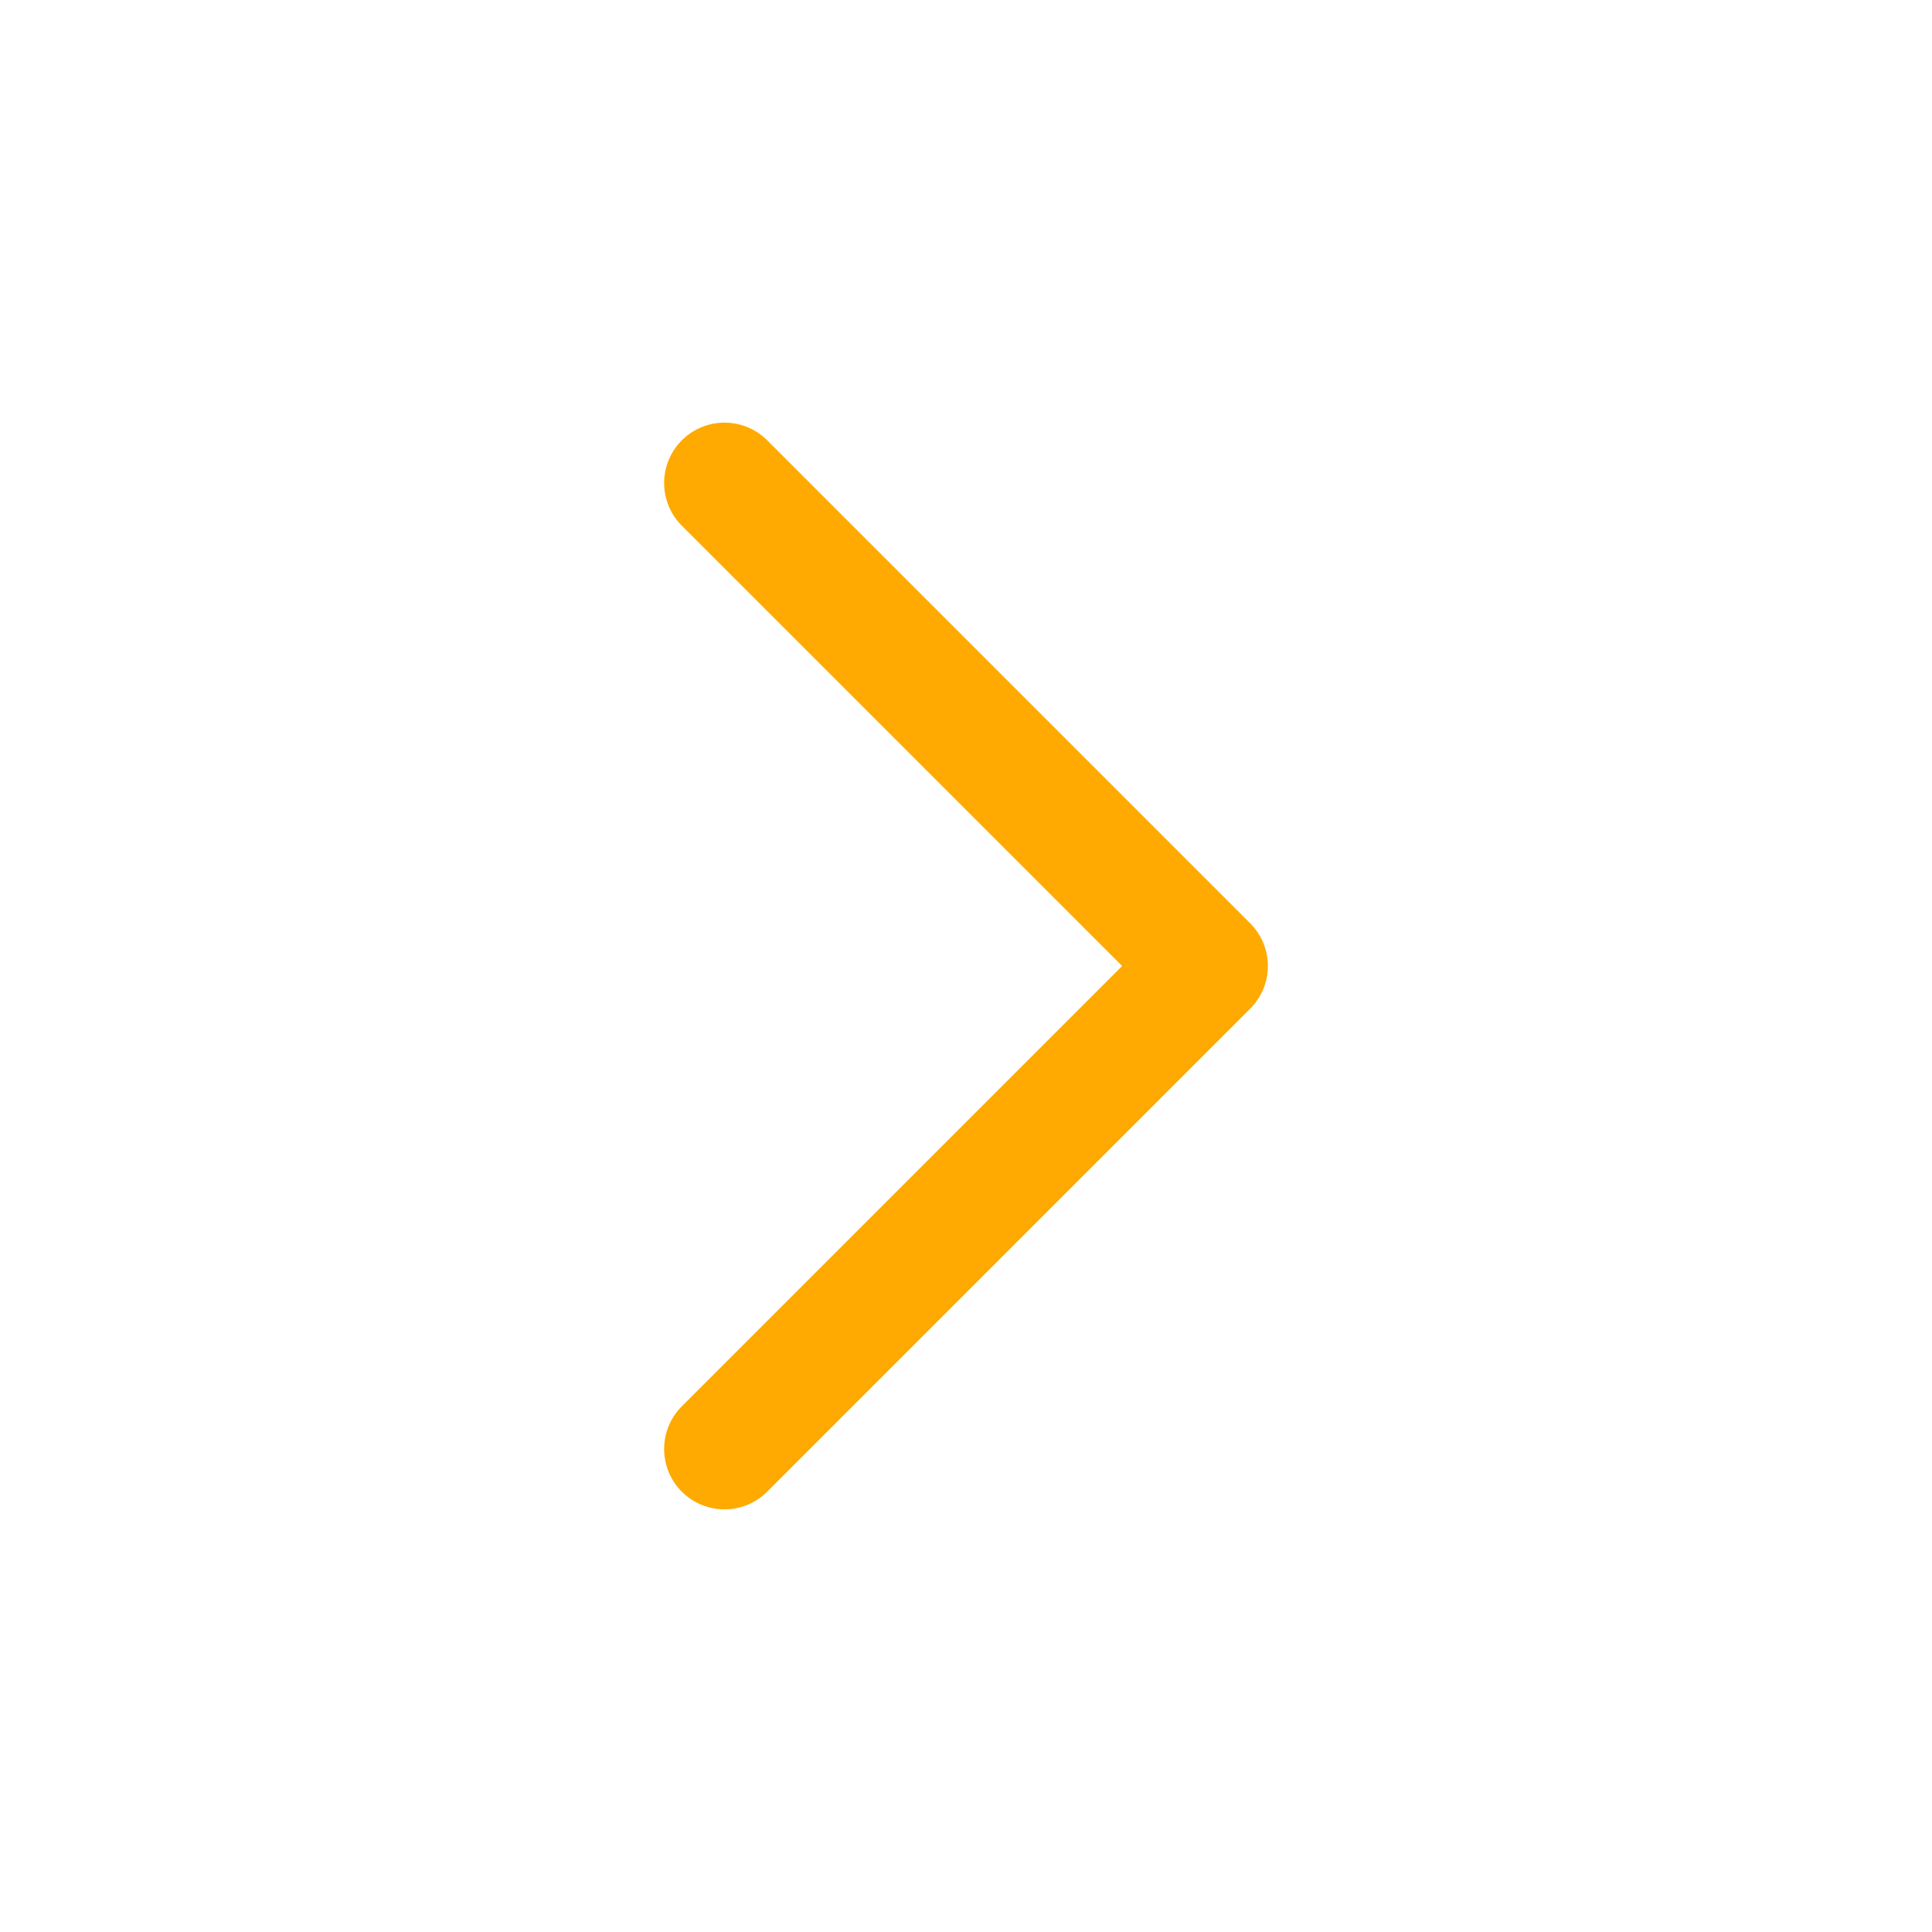
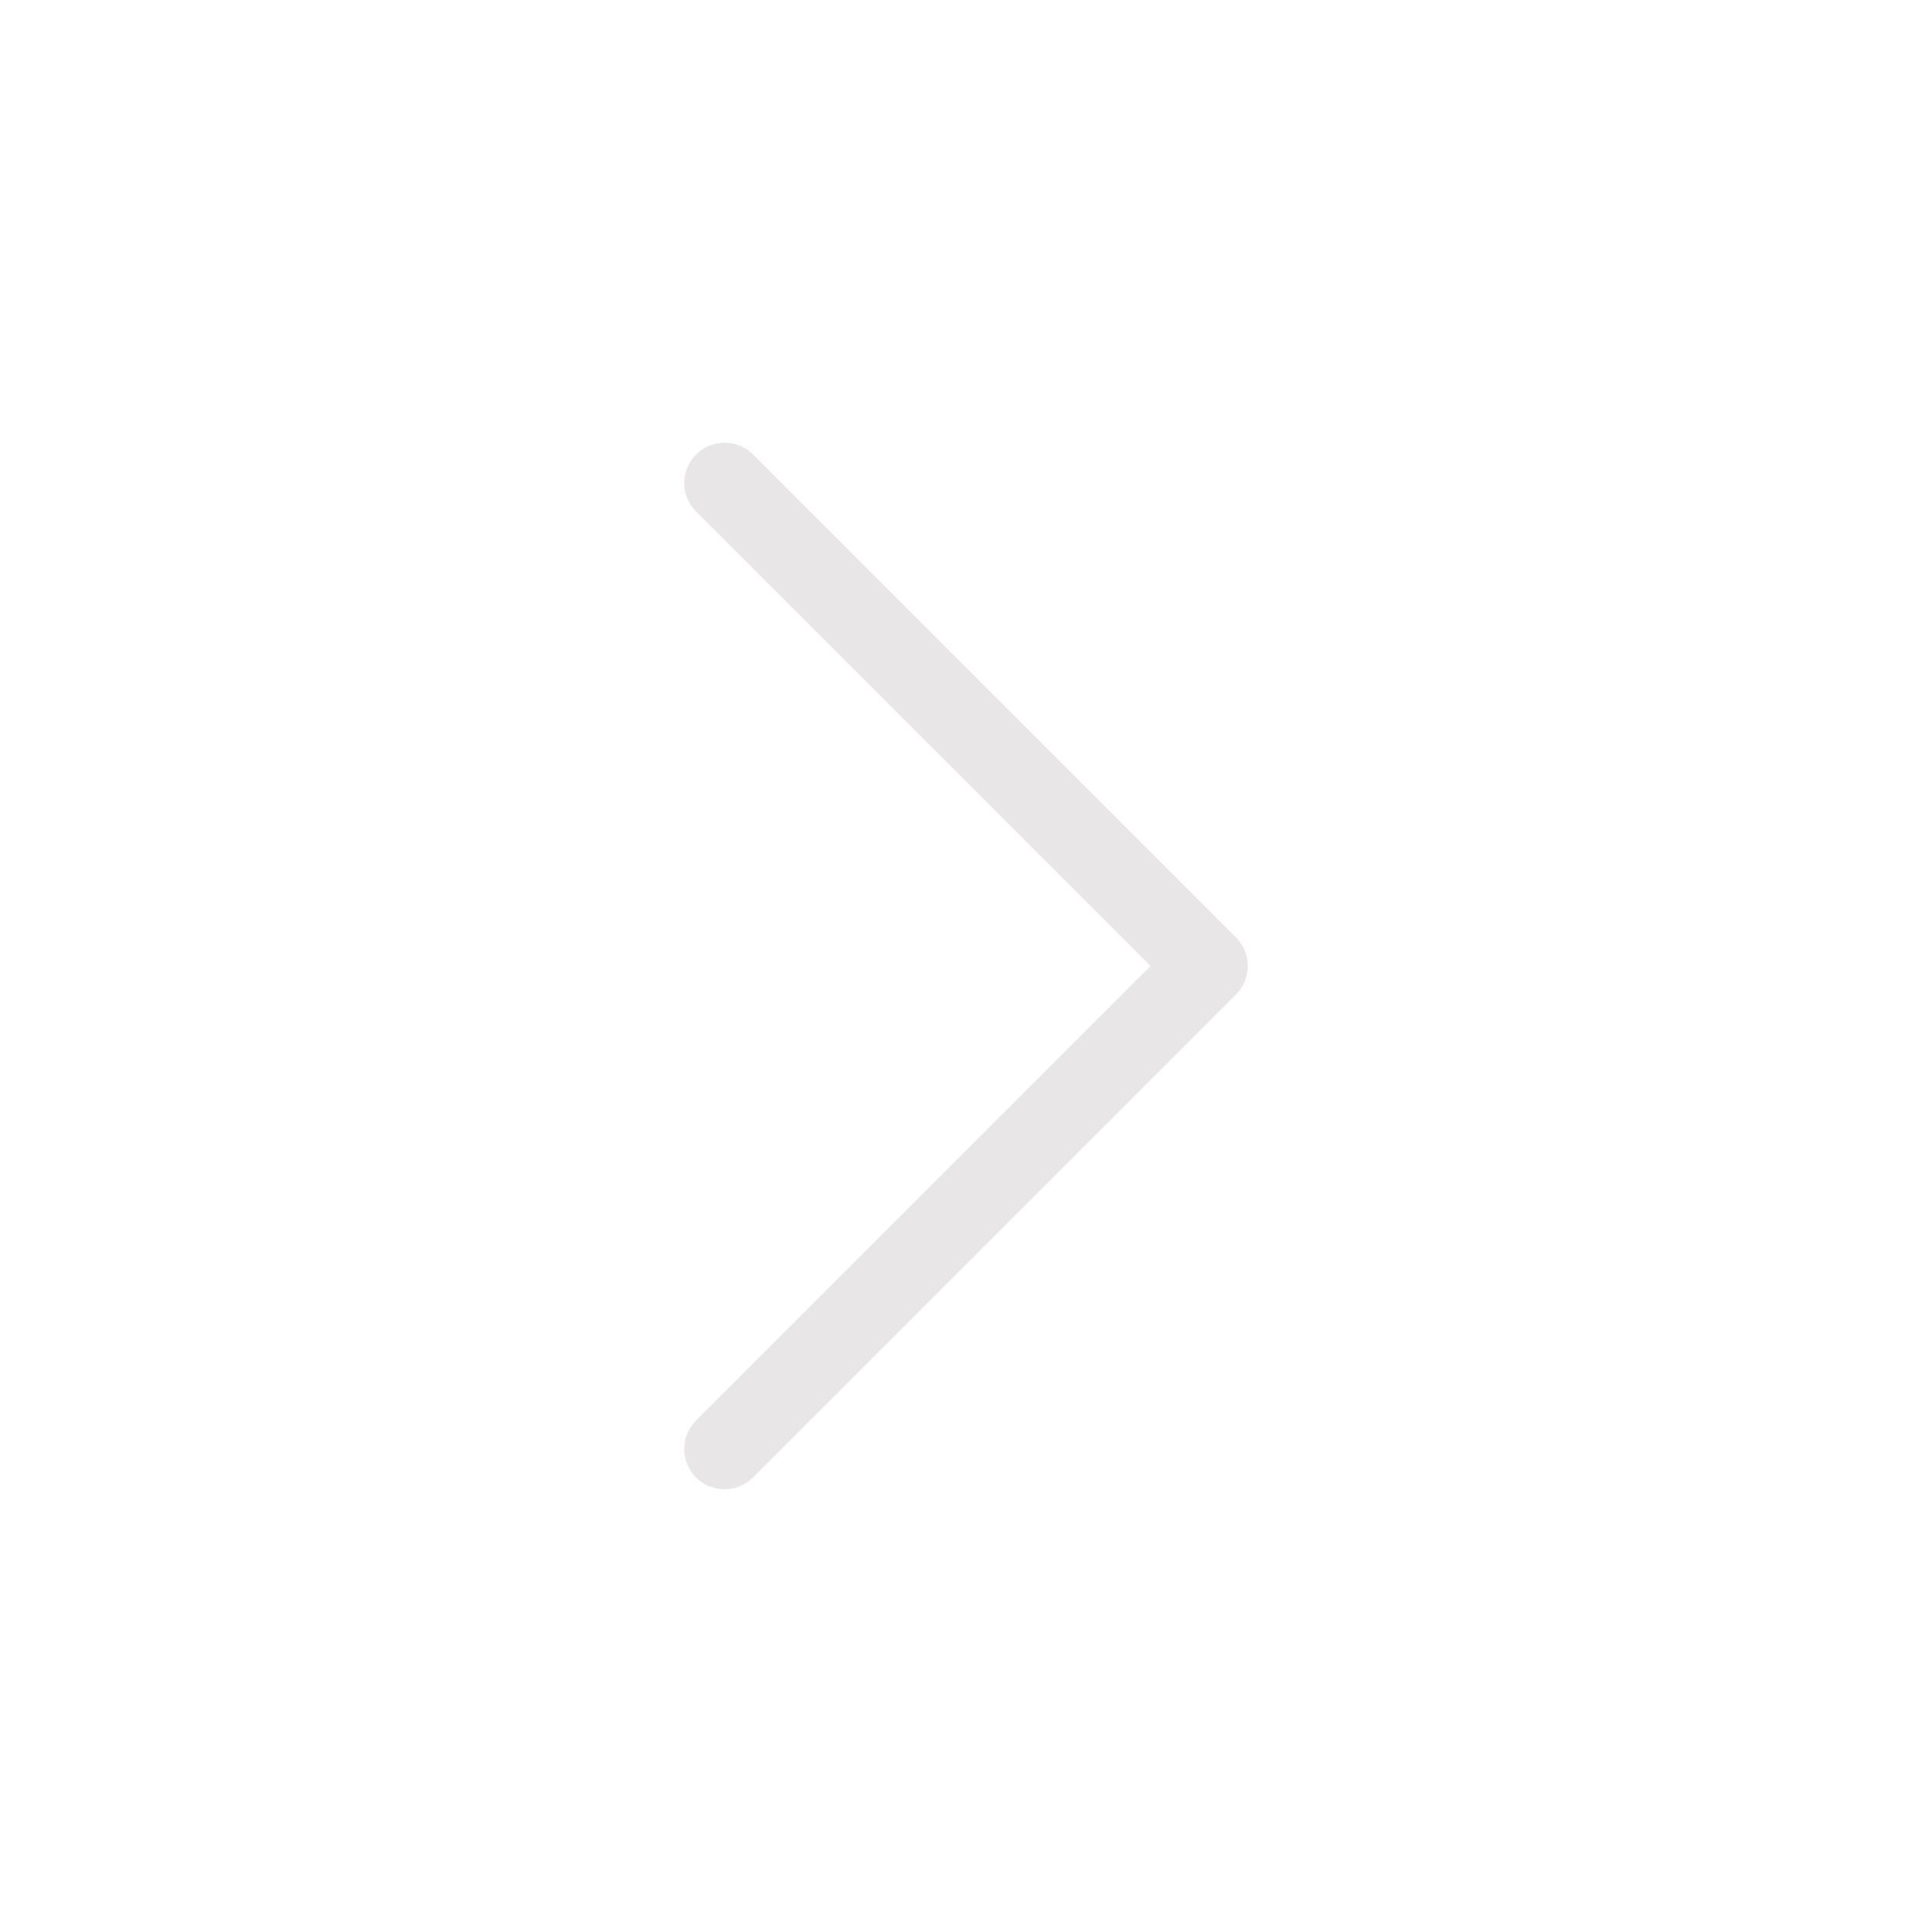
<svg xmlns="http://www.w3.org/2000/svg" width="50px" height="50px" stroke-width="1.5" viewBox="0 0 24 24" fill="none" color="#000000">
-   <path d="M9 6L15 12L9 18" stroke="#ffaa00" stroke-width="1.5" stroke-linecap="round" stroke-linejoin="round" />
+   <path d="M9 6L15 12L9 18" stroke="#E8E6E6" stroke-width="1" stroke-linecap="round" stroke-linejoin="round" />
</svg>
